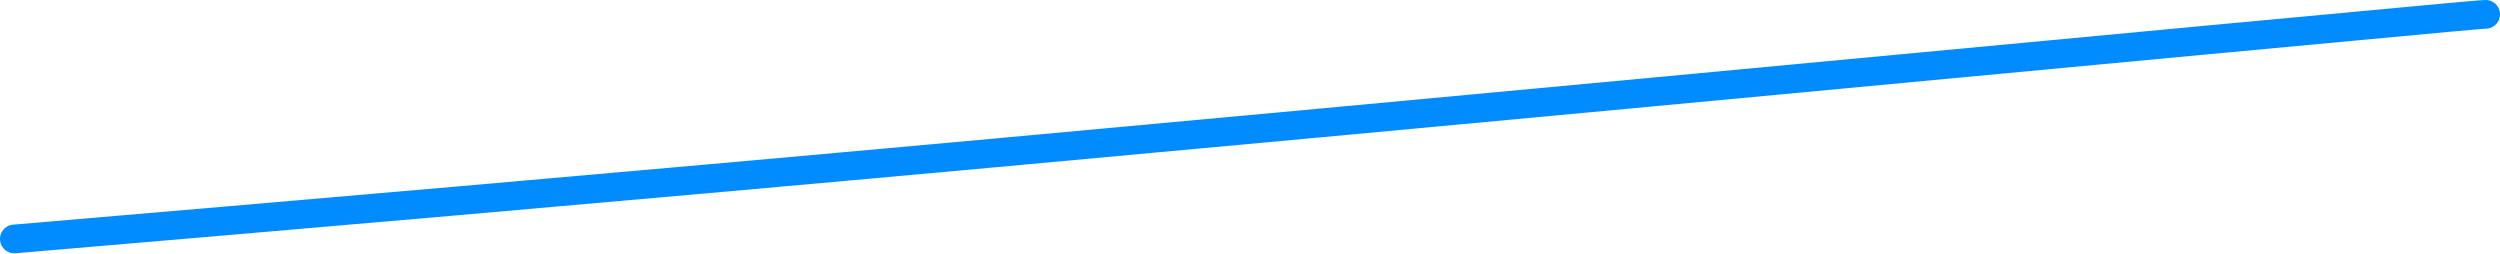
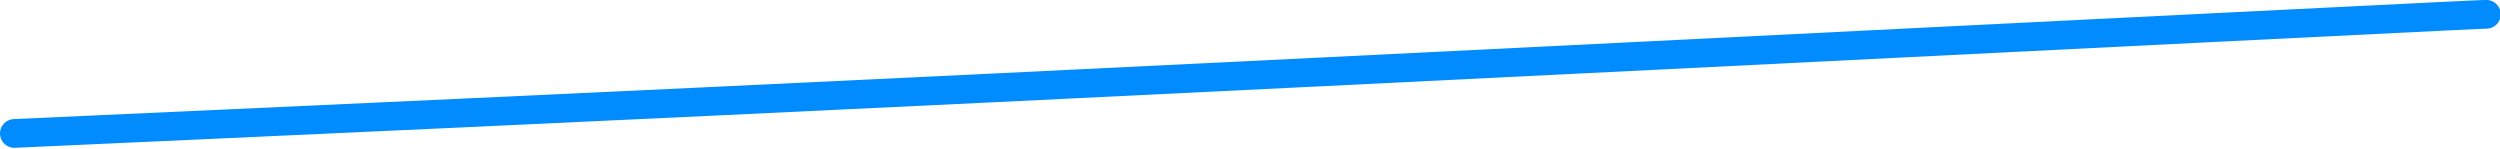
- <svg xmlns="http://www.w3.org/2000/svg" preserveAspectRatio="none" overflow="visible" style="display: block;" width="522.356" height="52.928" viewBox="0 0 522.356 52.928" fill="none">
-   <path id="Vector 234257394" d="M3 49.928C62.403 44.862 121.806 39.795 207.596 31.975C293.386 24.155 403.764 13.736 460.934 8.368C518.104 3 518.72 3 519.356 3" stroke="#008CFF" stroke-width="6" stroke-linecap="round" stroke-linejoin="round" />
+ <svg xmlns="http://www.w3.org/2000/svg" width="522" height="31" viewBox="0 -1.4 522 31" fill="none">
+   <path d="M3 26.462C62.403 23.777 121.806 21.091 207.596 16.947C293.386 12.802 403.764 7.28 460.934 4.435C518.104 1.59 518.72 1.59 519.356 1.59" stroke="#008CFF" stroke-width="6" stroke-linecap="round" stroke-linejoin="round" />
</svg>
